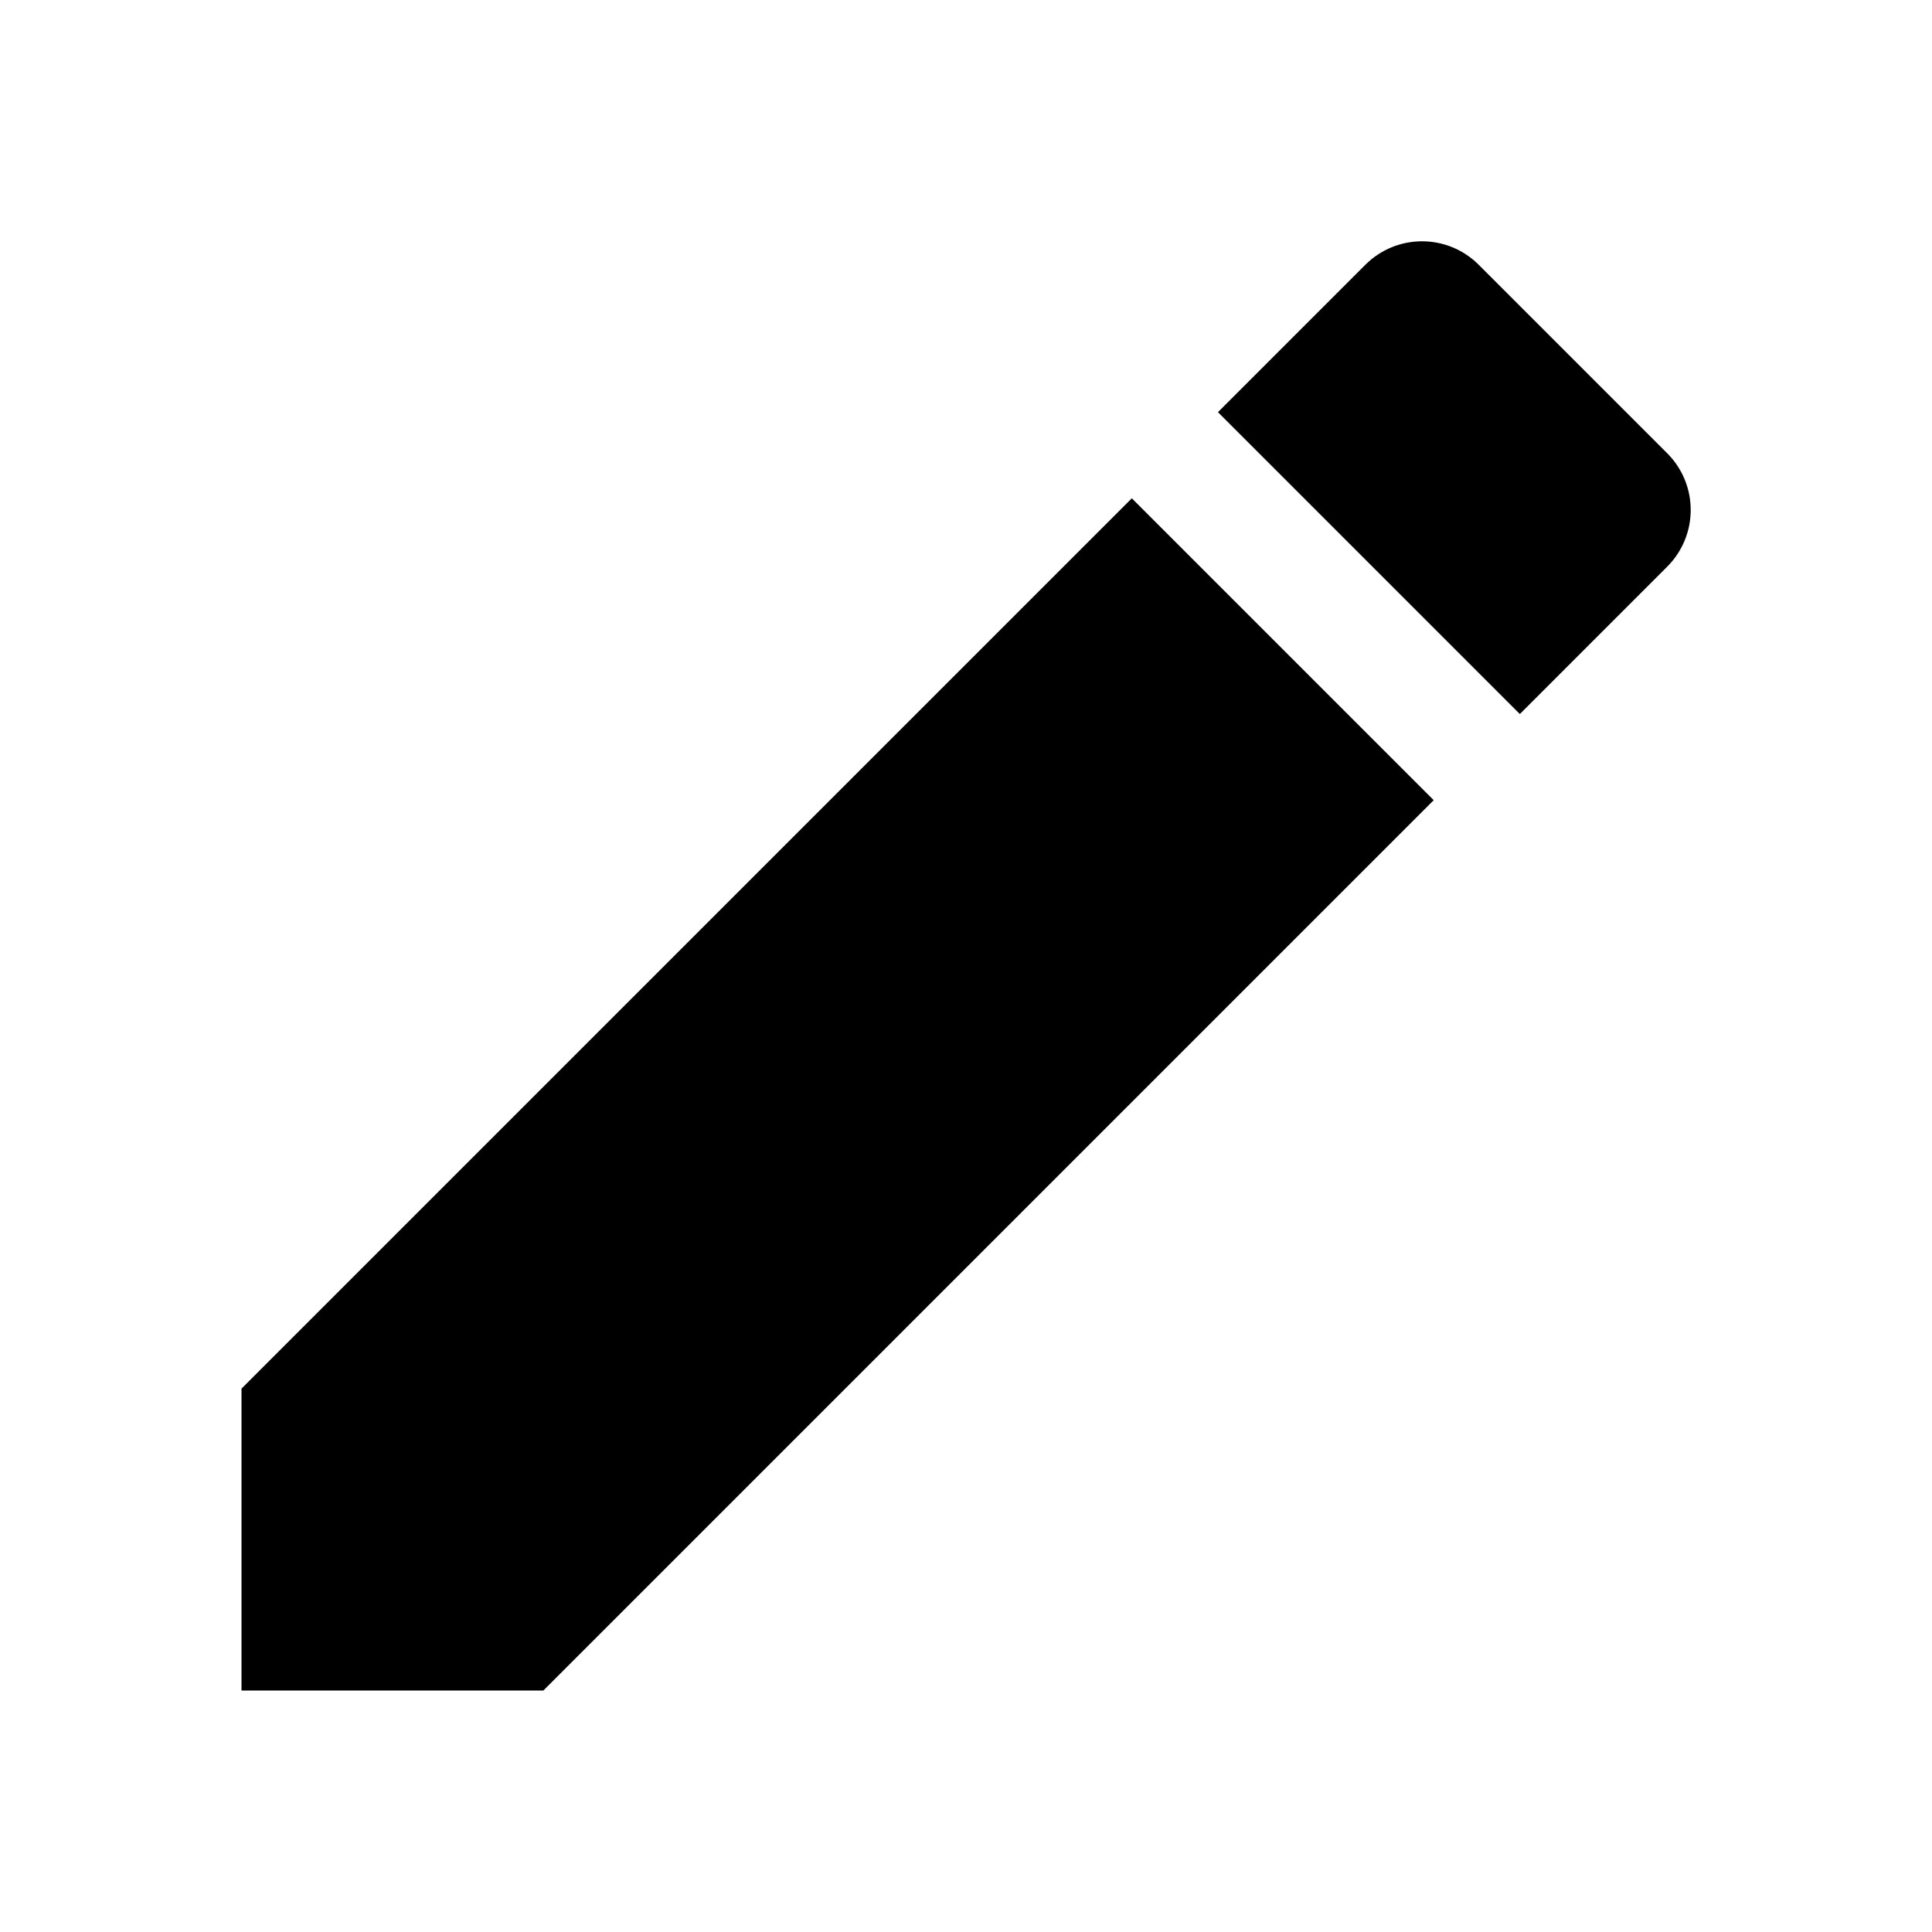
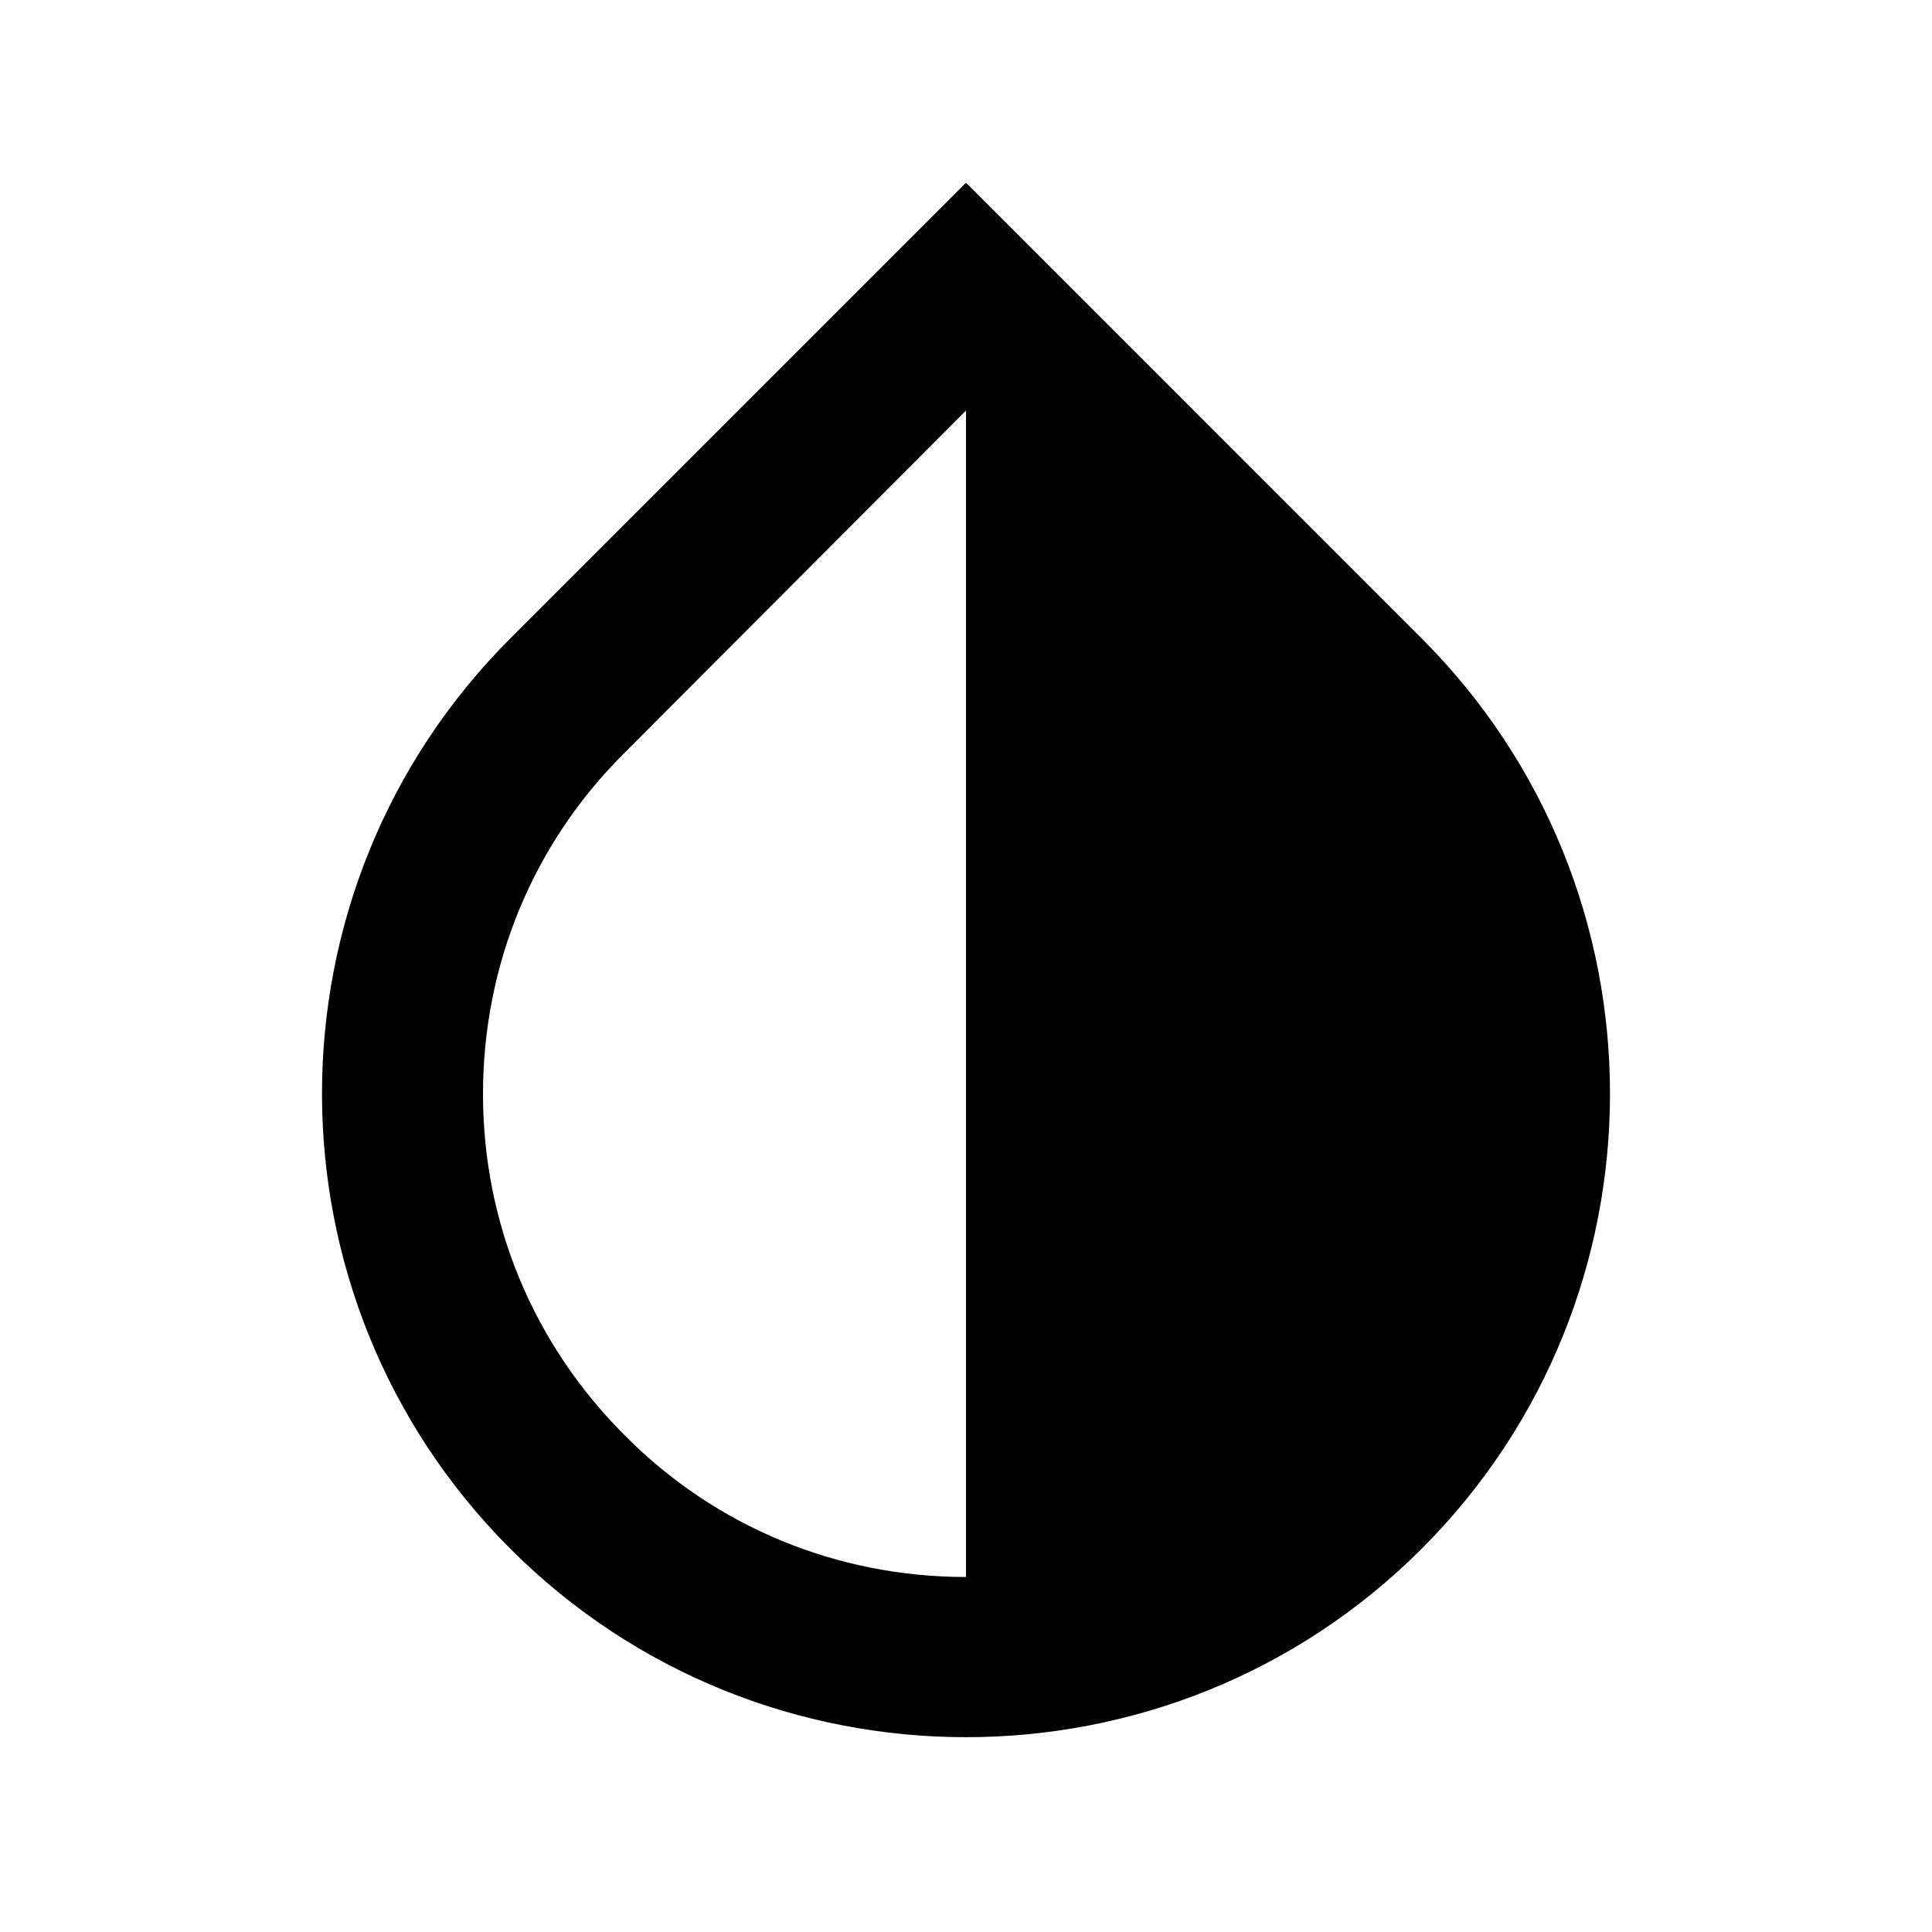
- <svg xmlns="http://www.w3.org/2000/svg" width="100%" height="100%" viewBox="0 0 24 24" version="1.1" xml:space="preserve" style="fill-rule:evenodd;clip-rule:evenodd;stroke-linejoin:round;stroke-miterlimit:2;">
-   <path d="M3,17.25L3,21L6.75,21L17.81,9.94L14.06,6.19L3,17.25ZM20.71,7.04C21.1,6.65 21.1,6.02 20.71,5.63L18.37,3.29C17.98,2.9 17.35,2.9 16.96,3.29L15.13,5.12L18.88,8.87L20.71,7.04Z" style="fill-rule:nonzero;" />
-   <rect x="0" y="0" width="24" height="24" style="fill:none;fill-rule:nonzero;" />
+ <svg xmlns="http://www.w3.org/2000/svg" height="24" viewBox="0 0 24 24" width="24">
+   <path d="M24 0H0v24h24z" fill="none" />
+   <path d="M17.66 7.93L12 2.27 6.34 7.93c-3.12 3.12-3.12 8.19 0 11.31C7.9 20.8 9.95 21.58 12 21.58c2.05 0 4.1-.78 5.66-2.34 3.12-3.12 3.12-8.19 0-11.31zM12 19.59c-1.6 0-3.11-.62-4.24-1.76C6.62 16.69 6 15.19 6 13.59s.62-3.11 1.76-4.24L12 5.1v14.49z" />
</svg>
